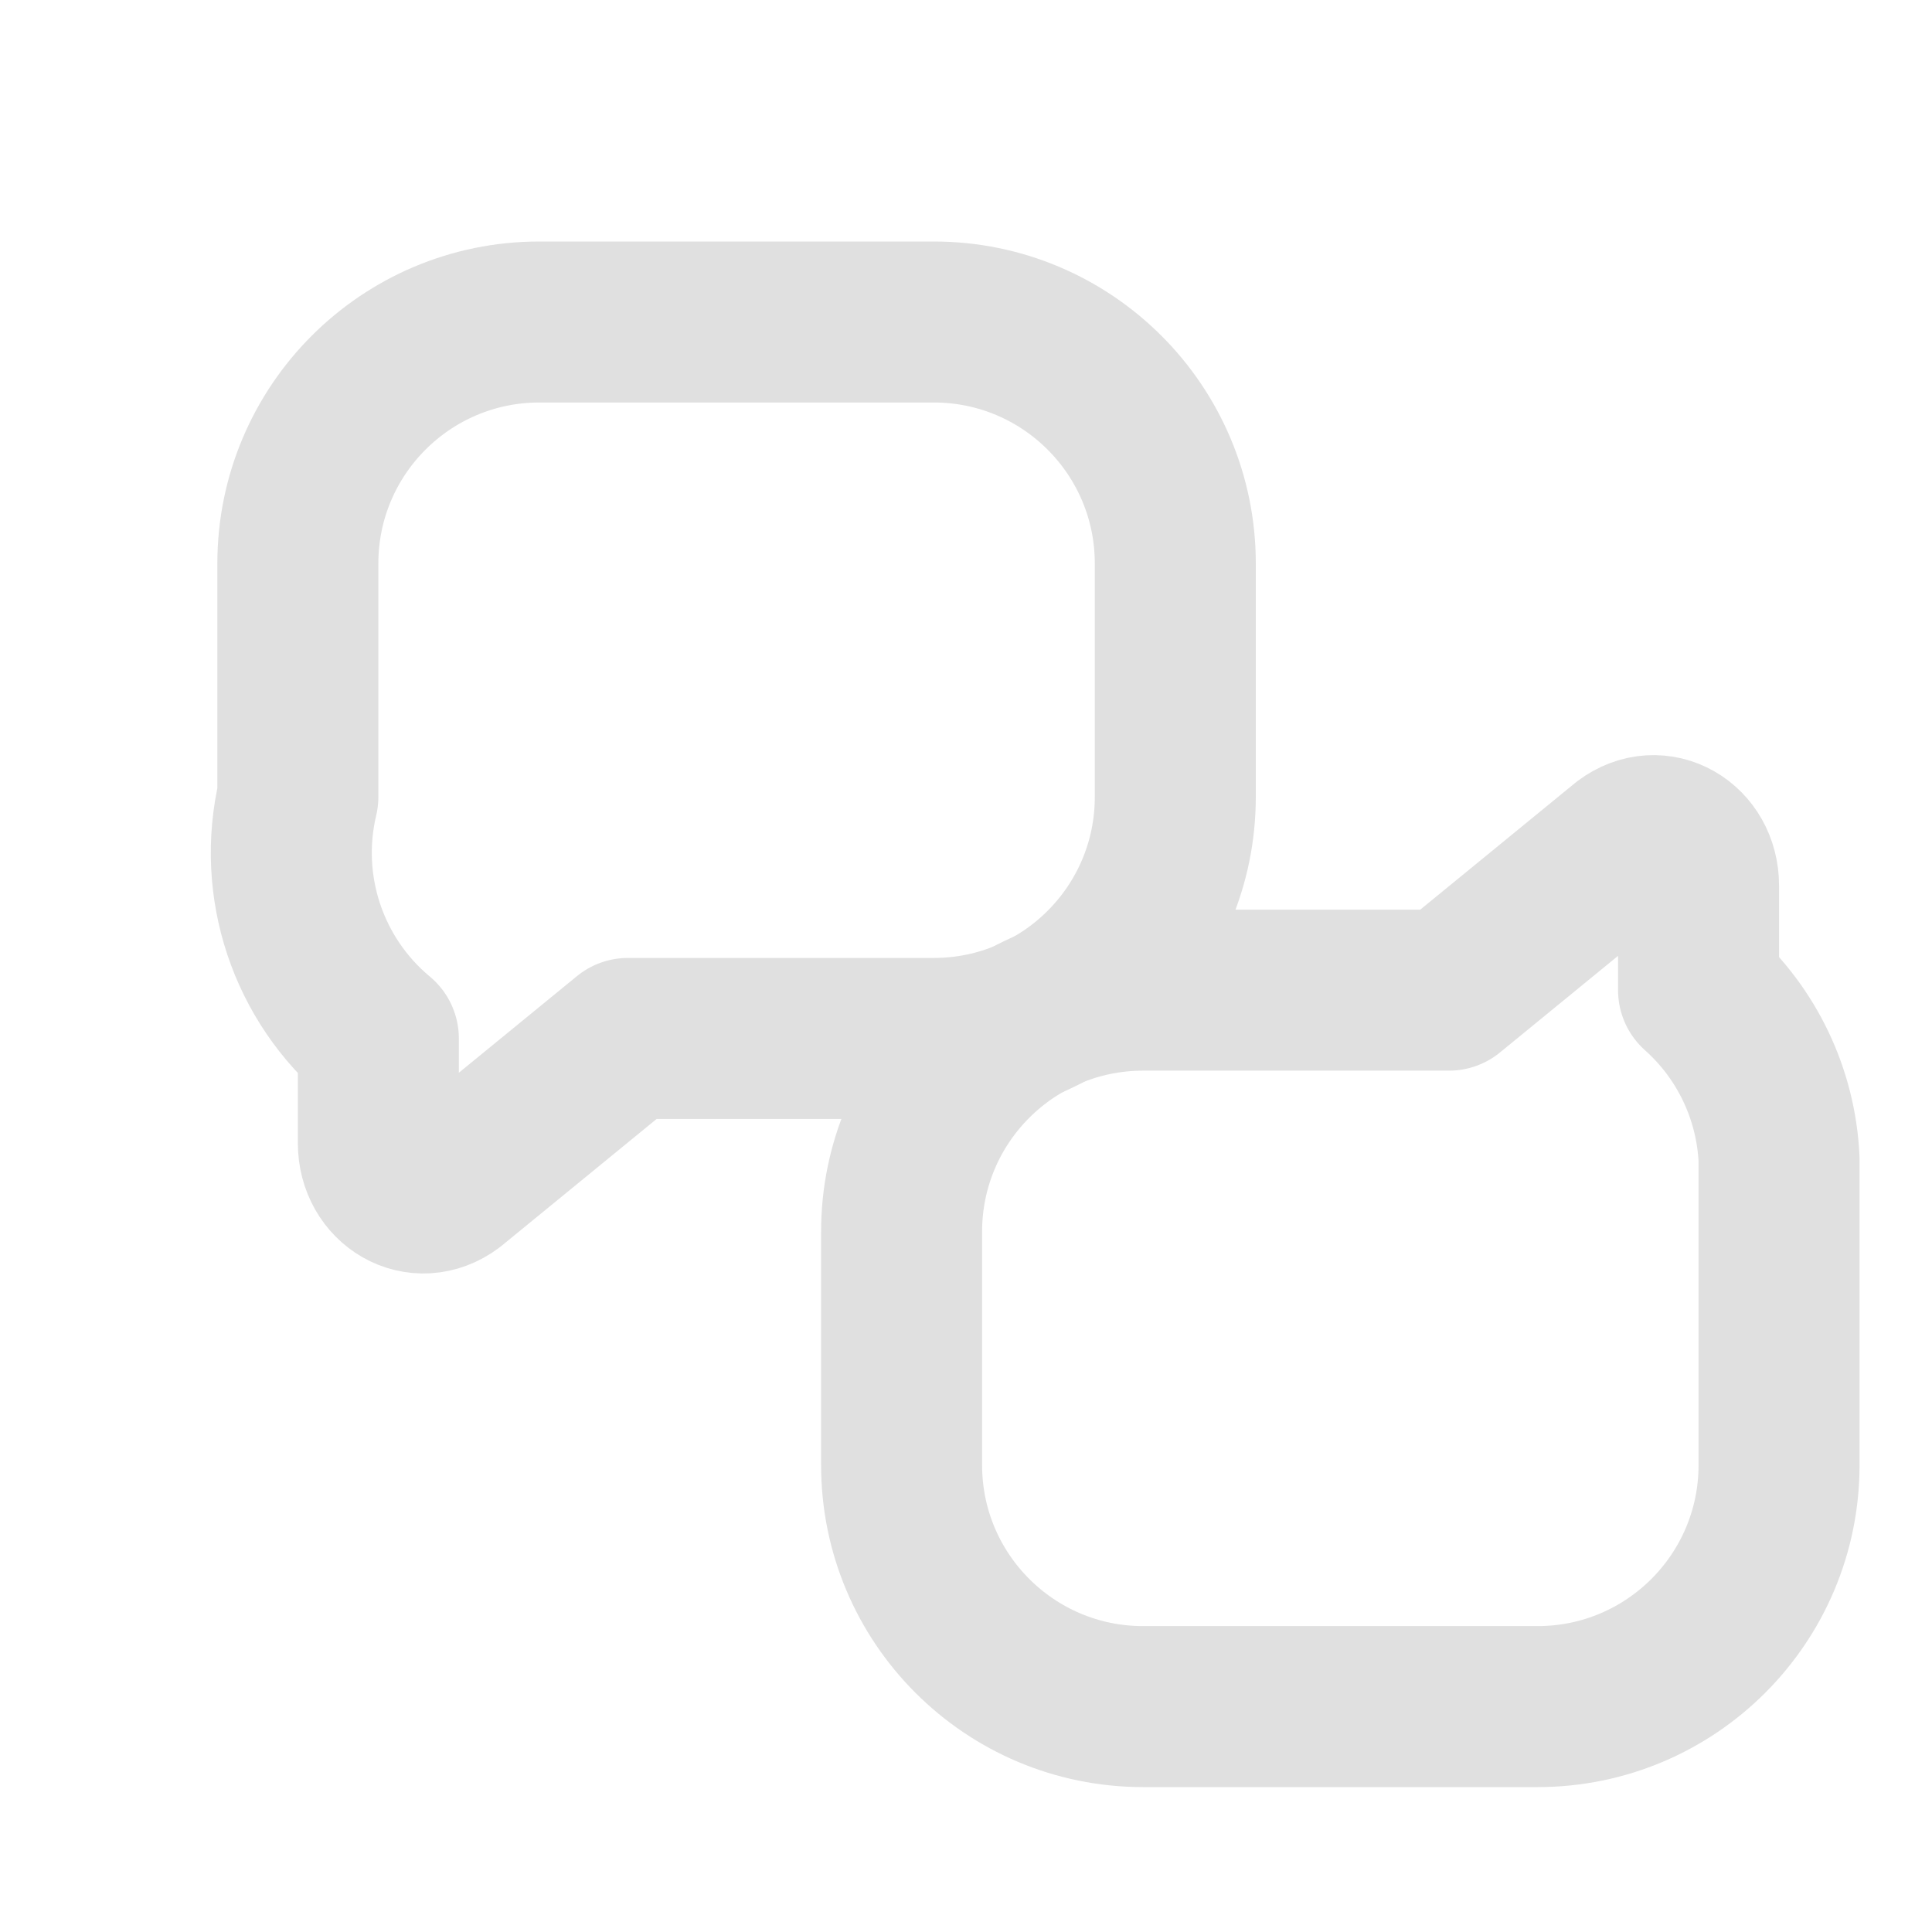
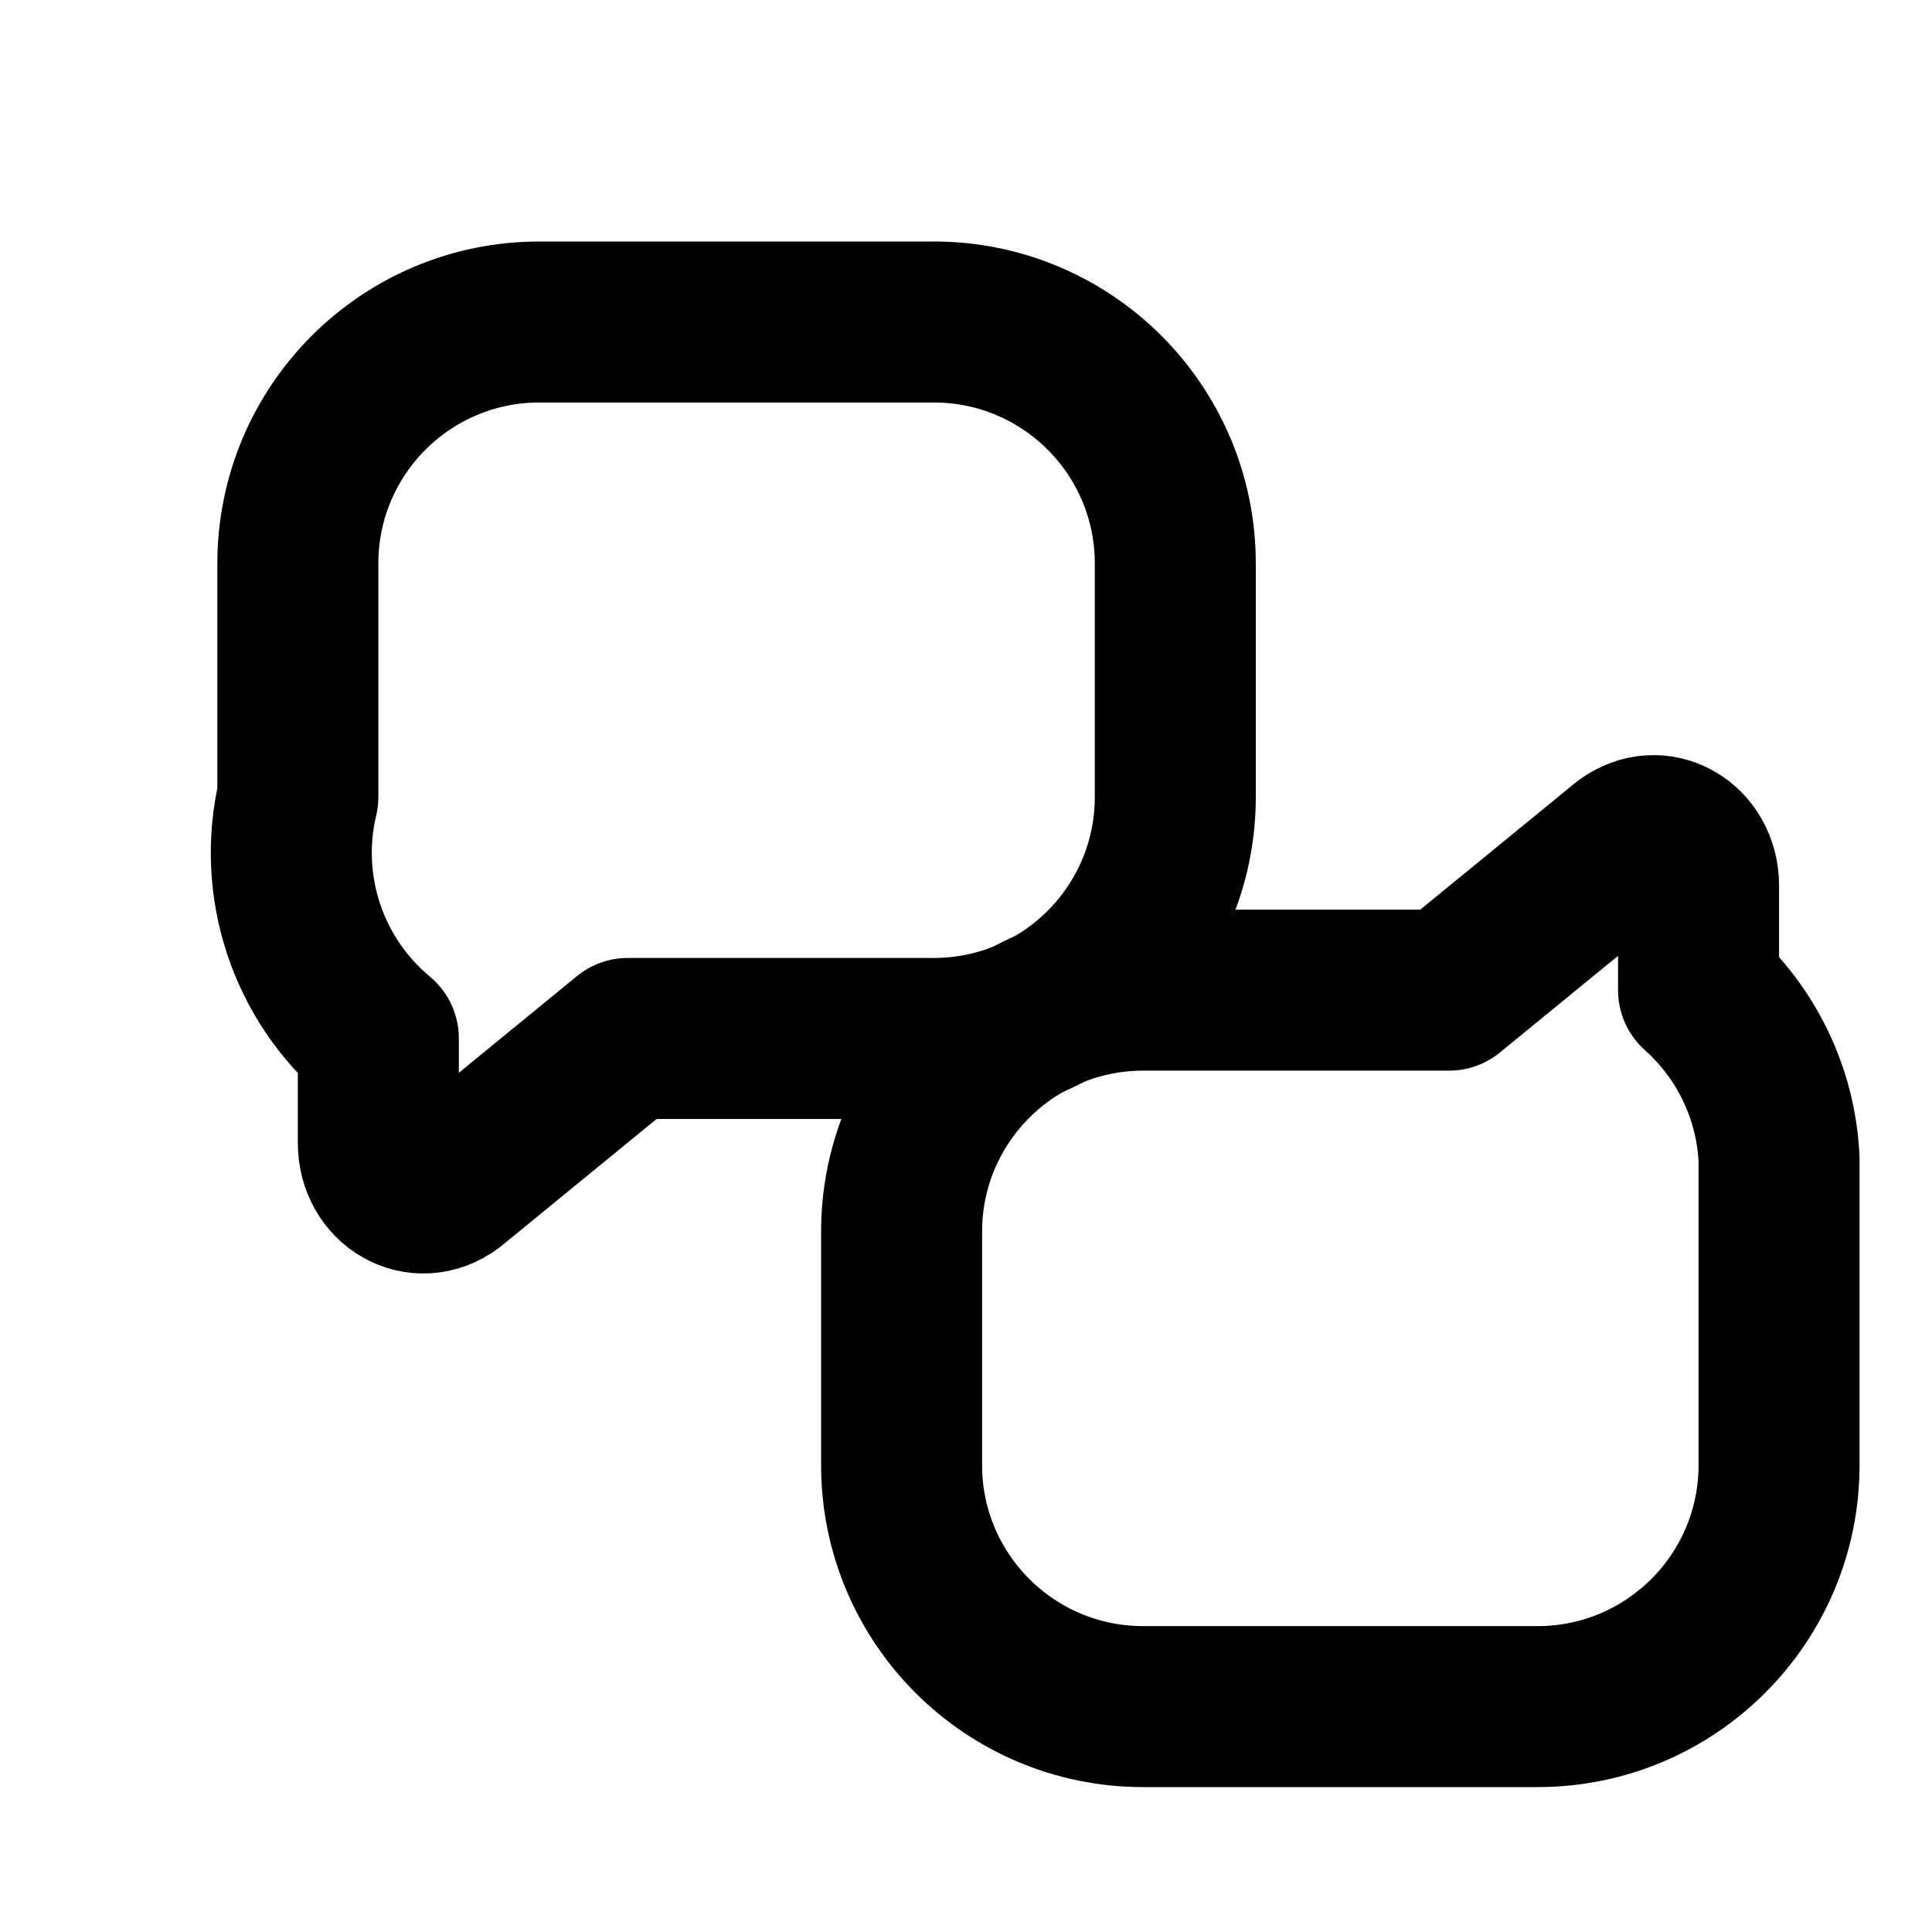
- <svg xmlns="http://www.w3.org/2000/svg" viewBox="0 0 24 24" width="256" height="256" fill="none">
-   <path d="M3.7 7A3 3 0 0 1 6.7 4h4.9a3 3 0 0 1 3 3v2.9a3 3 0 0 1-3 3H7.8L5.6 14.7c-.4.3-.9 0-.9-.5v-1.3A3 3 0 0 1 3.7 9.9V7Z" stroke="#E0E0E0" stroke-width="2.0" stroke-linejoin="round" />
+ <svg xmlns="http://www.w3.org/2000/svg" viewBox="0 0 24 24" width="40" height="40" fill="none">
+   <path d="M3.7 7A3 3 0 0 1 6.7 4h4.9a3 3 0 0 1 3 3v2.9a3 3 0 0 1-3 3H7.8L5.6 14.7c-.4.3-.9 0-.9-.5v-1.3A3 3 0 0 1 3.7 9.9V7Z" stroke="#000000" stroke-width="2.0" stroke-linejoin="round" />
  <g transform="translate(1.8,1.2)">
-     <path d="M20.3 17A3 3 0 0 1 17.3 20h-4.9a3 3 0 0 1-3-3v-2.9a3 3 0 0 1 3-3h3.8l2.2-1.8c.4-.3.9 0 .9.5v1.3a3 3 0 0 1 1 2.1V17Z" stroke="#E0E0E0" stroke-width="2.0" stroke-linejoin="round" />
+     <path d="M20.3 17A3 3 0 0 1 17.3 20h-4.9a3 3 0 0 1-3-3v-2.9a3 3 0 0 1 3-3h3.8l2.2-1.8c.4-.3.9 0 .9.5v1.3a3 3 0 0 1 1 2.1V17Z" stroke="#000000" stroke-width="2.0" stroke-linejoin="round" />
  </g>
</svg>
